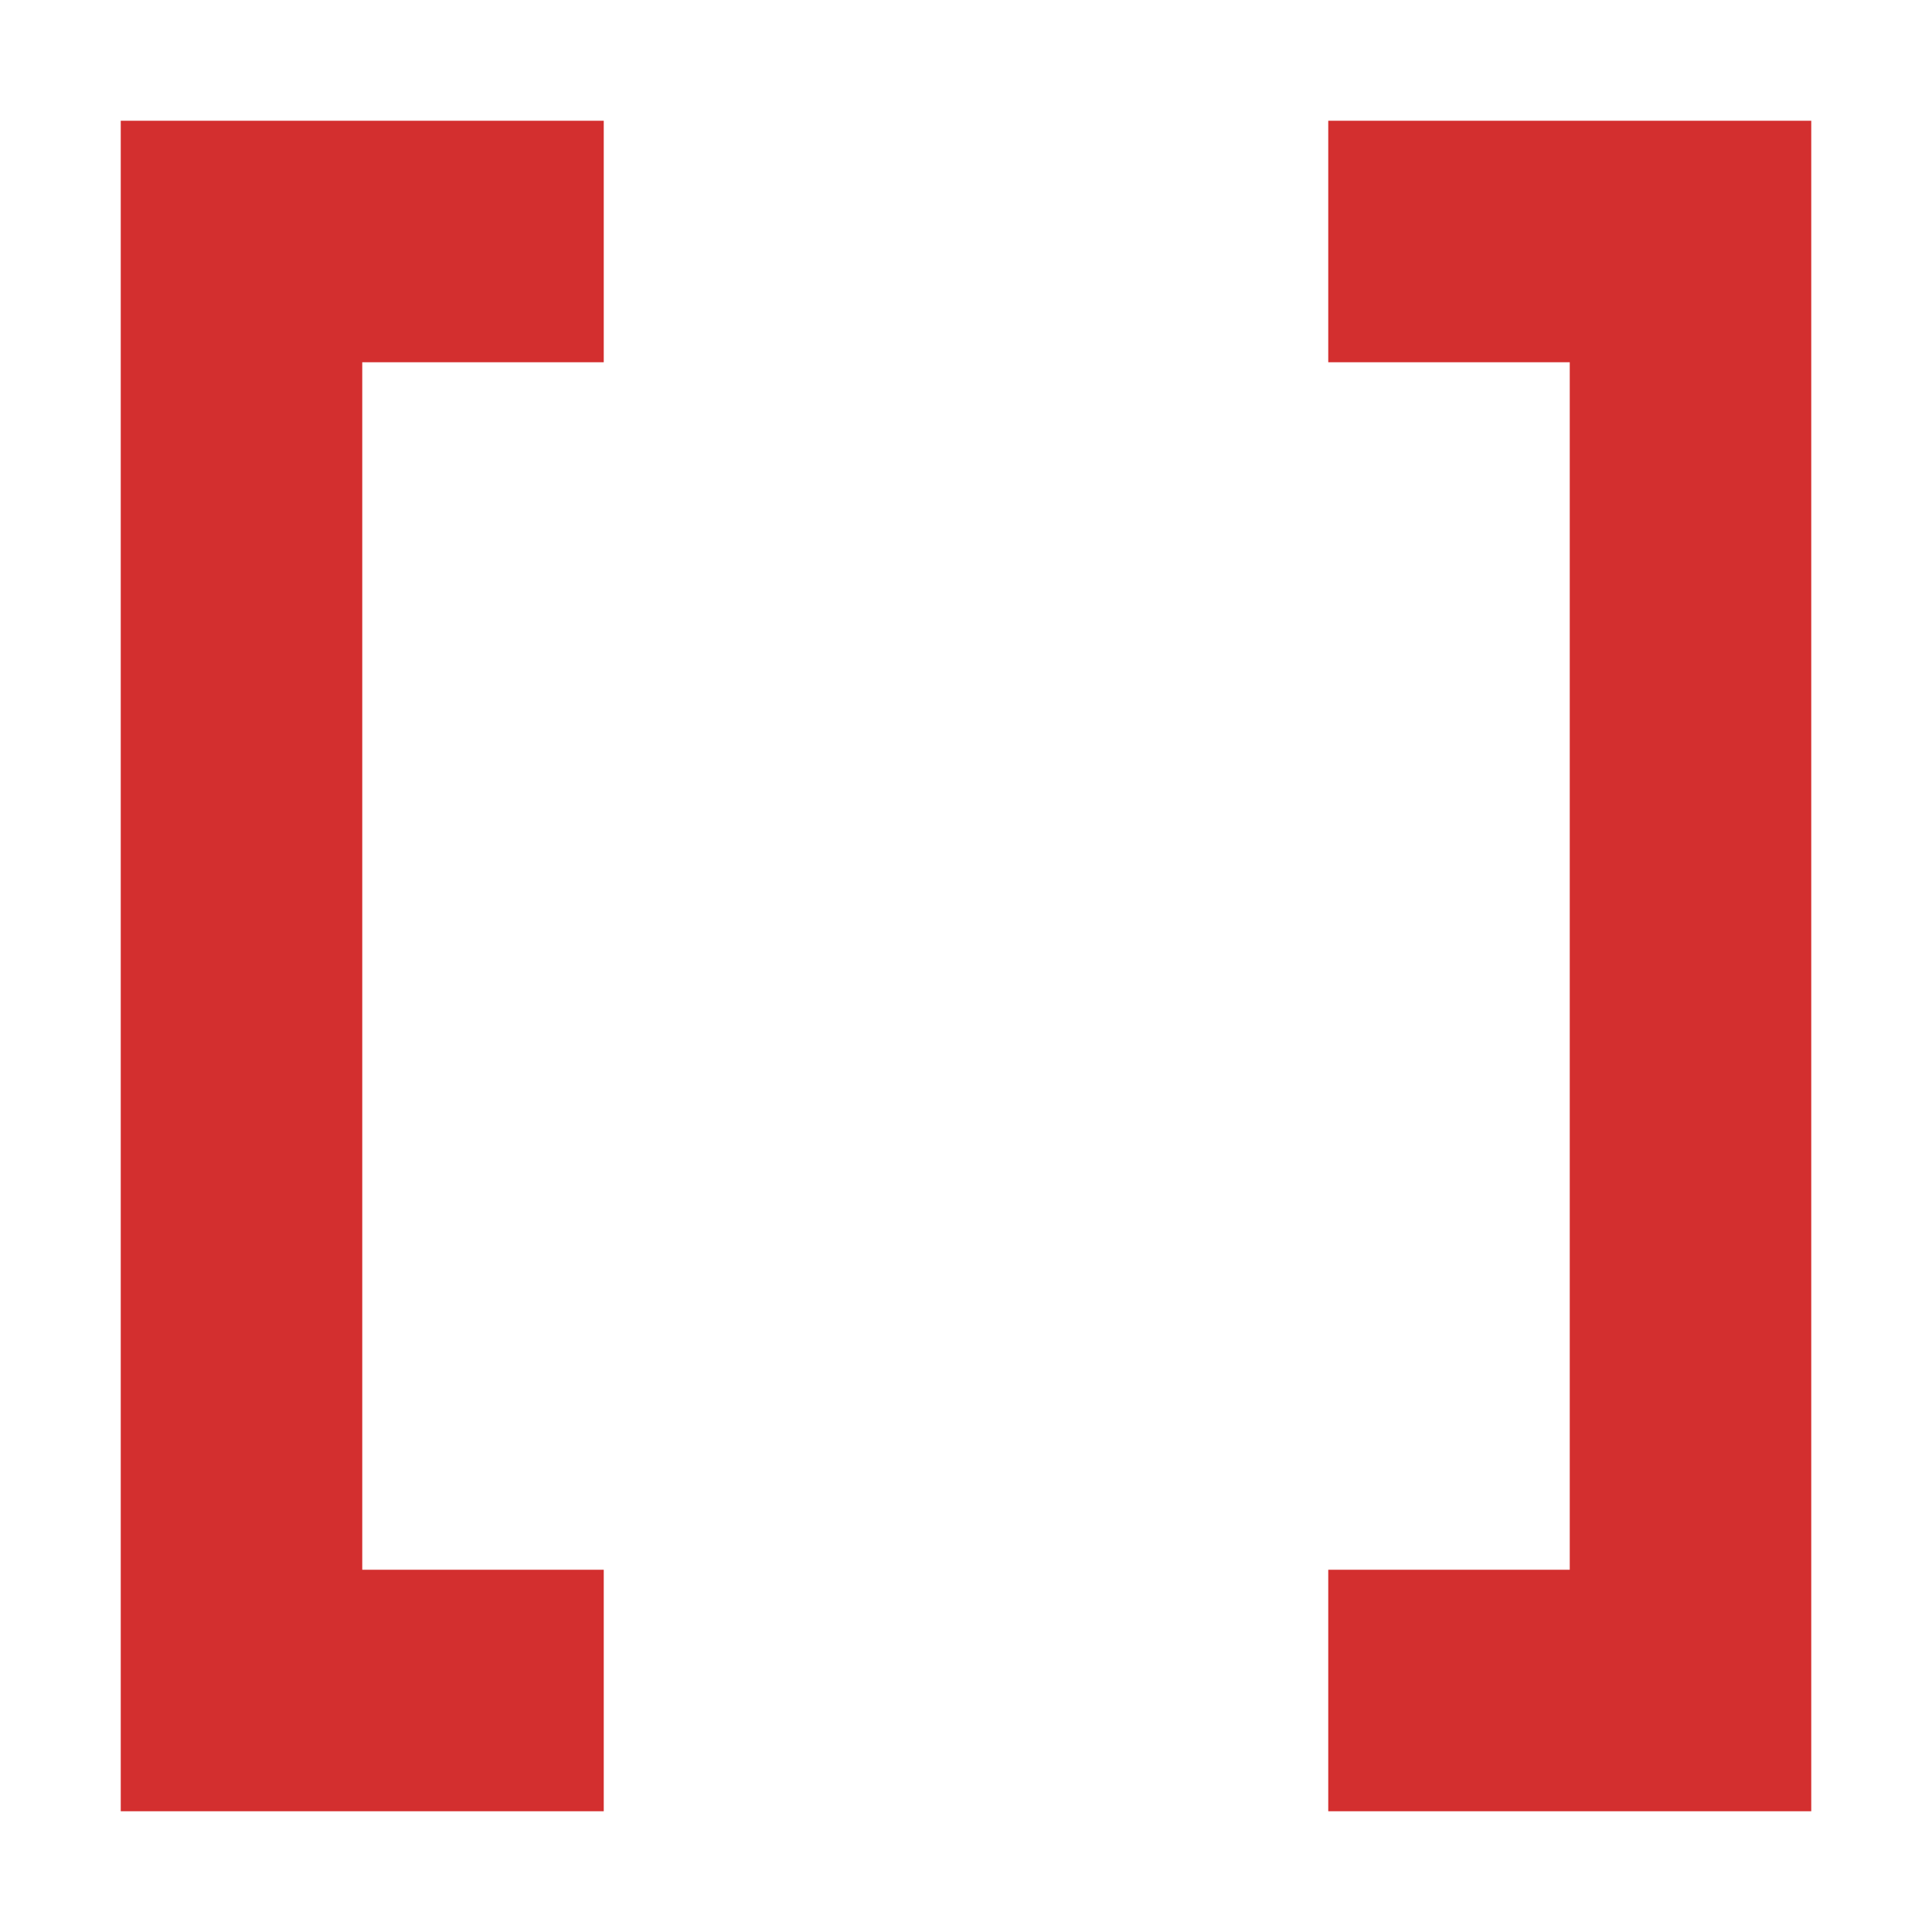
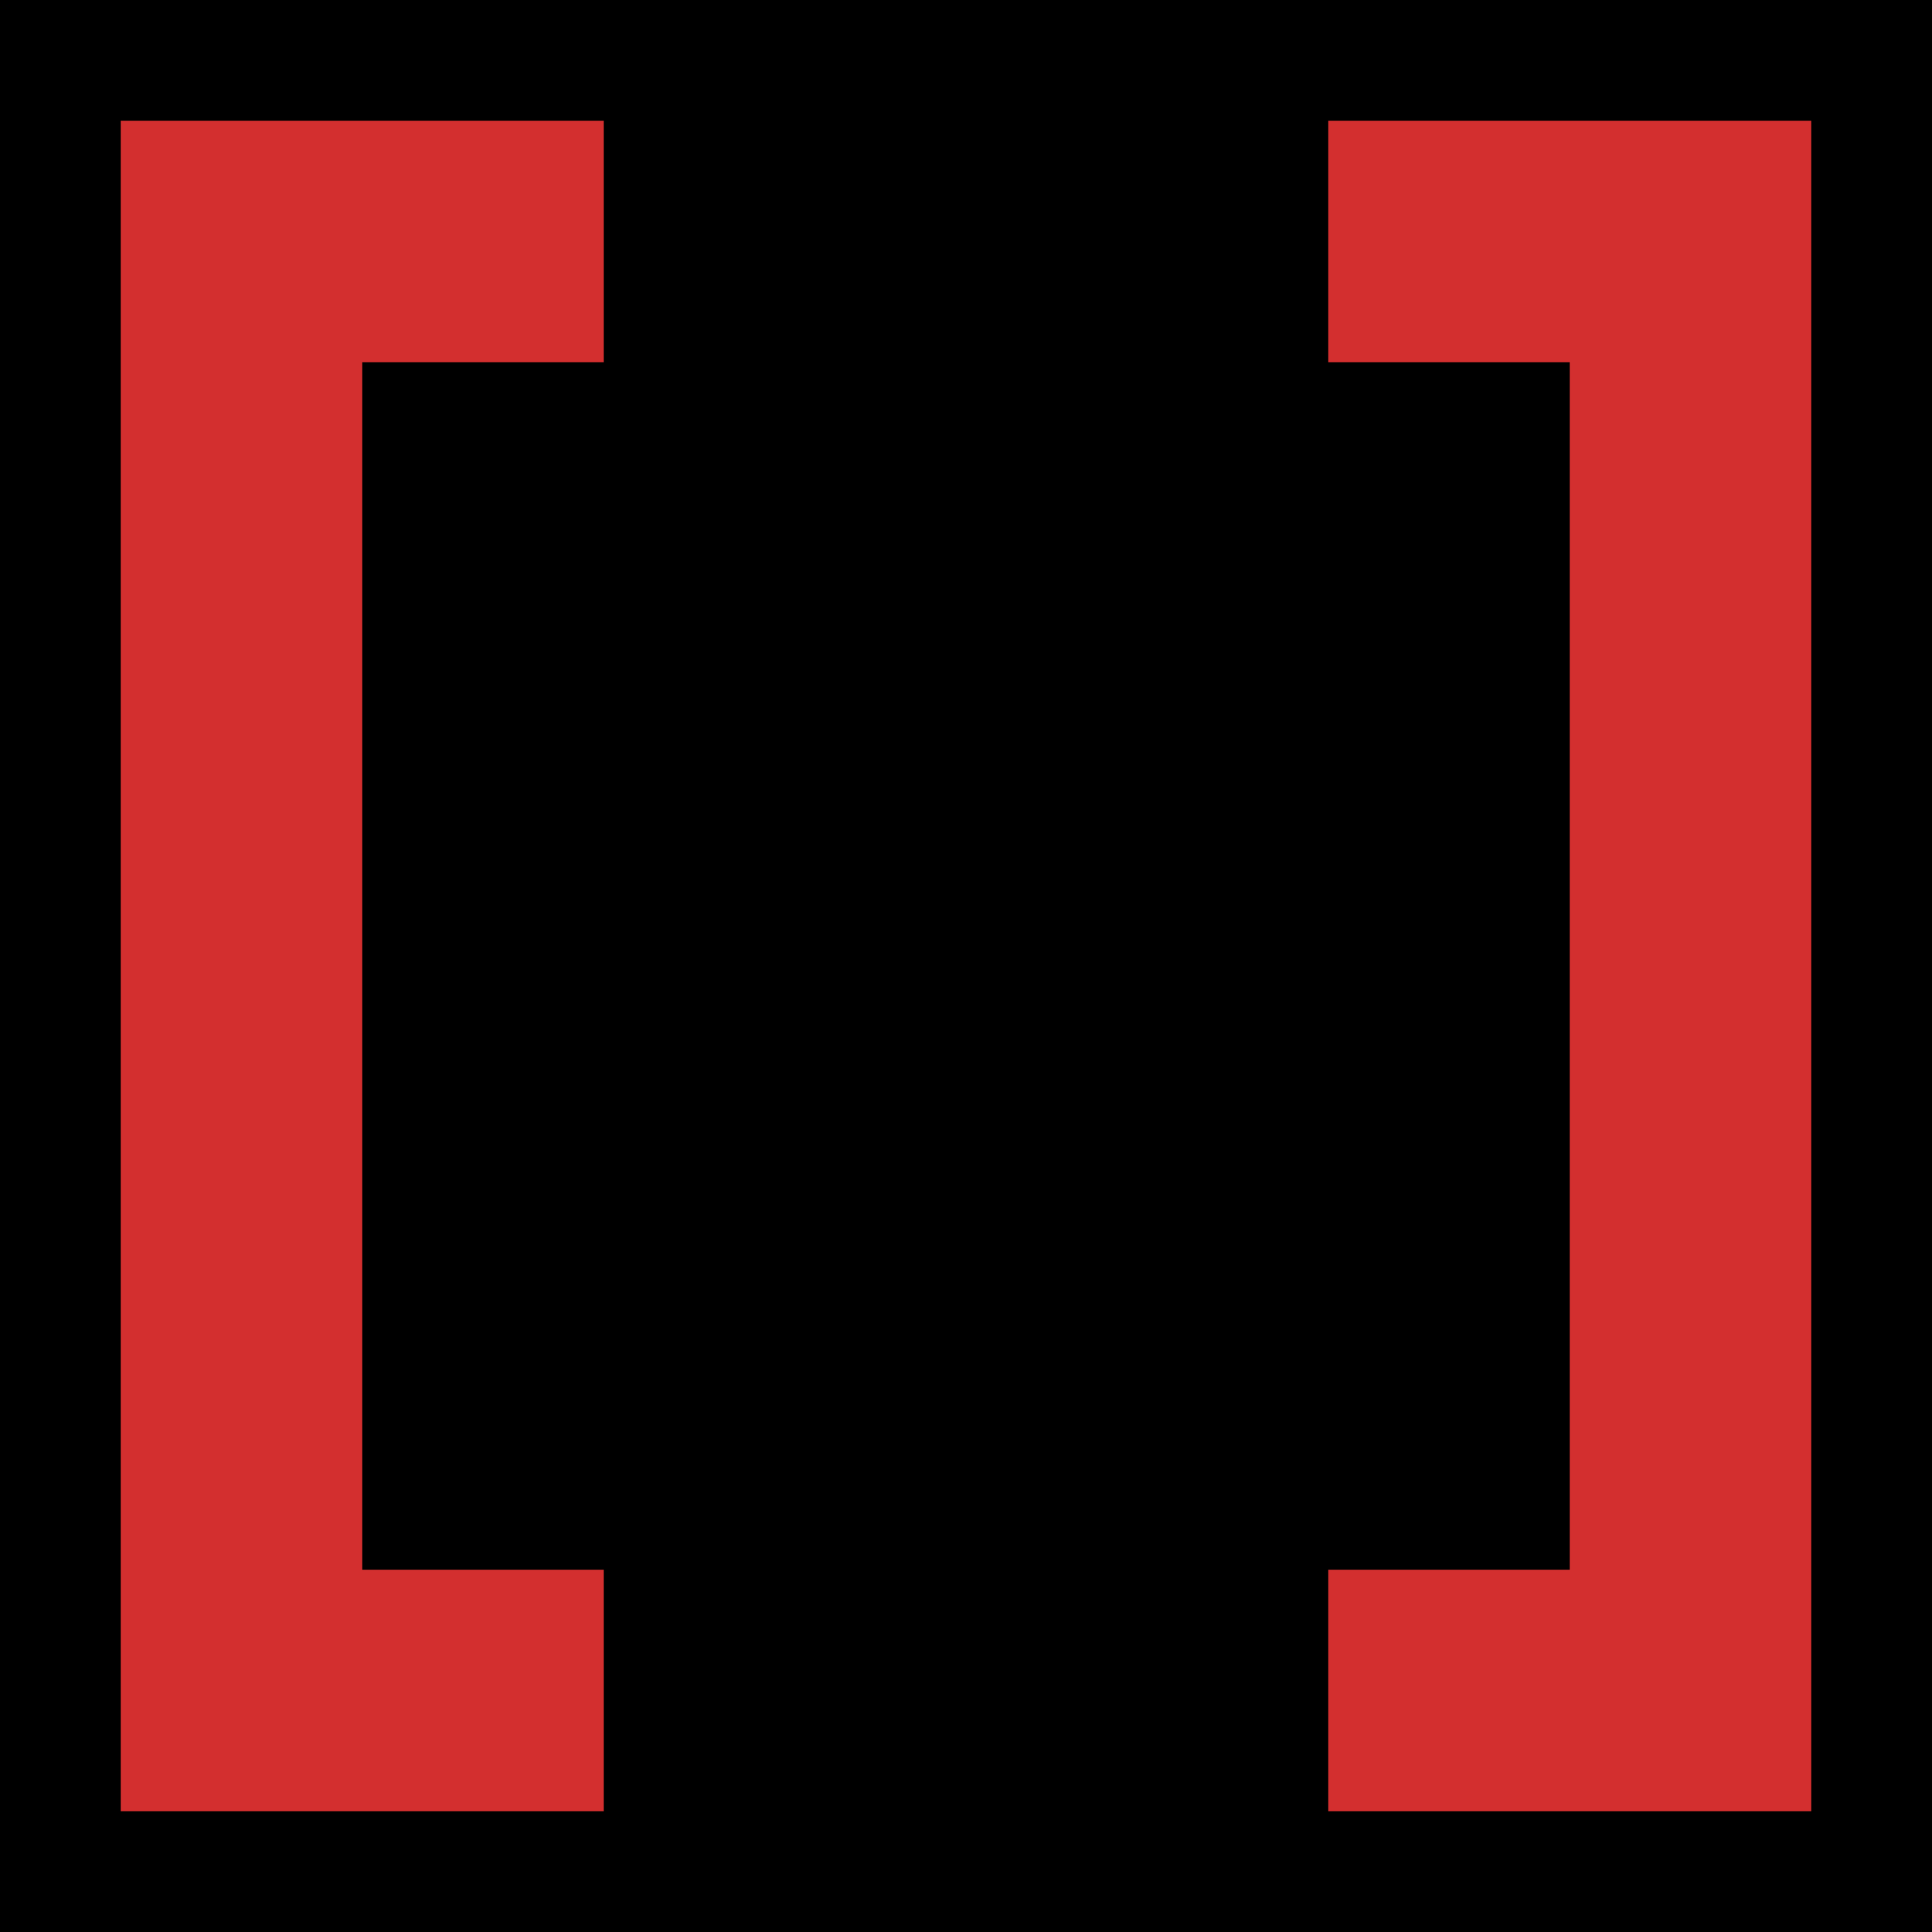
<svg xmlns="http://www.w3.org/2000/svg" id="Layer_1" data-name="Layer 1" width="144" height="144" viewBox="0 0 144 144">
  <defs>
    <style>.cls-1{fill:#d32f2f;}</style>
  </defs>
+   <rect width="144" height="144" />
  <polygon class="cls-1" points="45 27 45 9 9 9 9 27 9 117 9 135 27 135 45 135 45 117 27 117 27 27 45 27" />
  <polygon class="cls-1" points="99 117 99 135 135 135 135 117 135 27 135 9 117 9 99 9 99 27 117 27 117 117 99 117" />
</svg>
